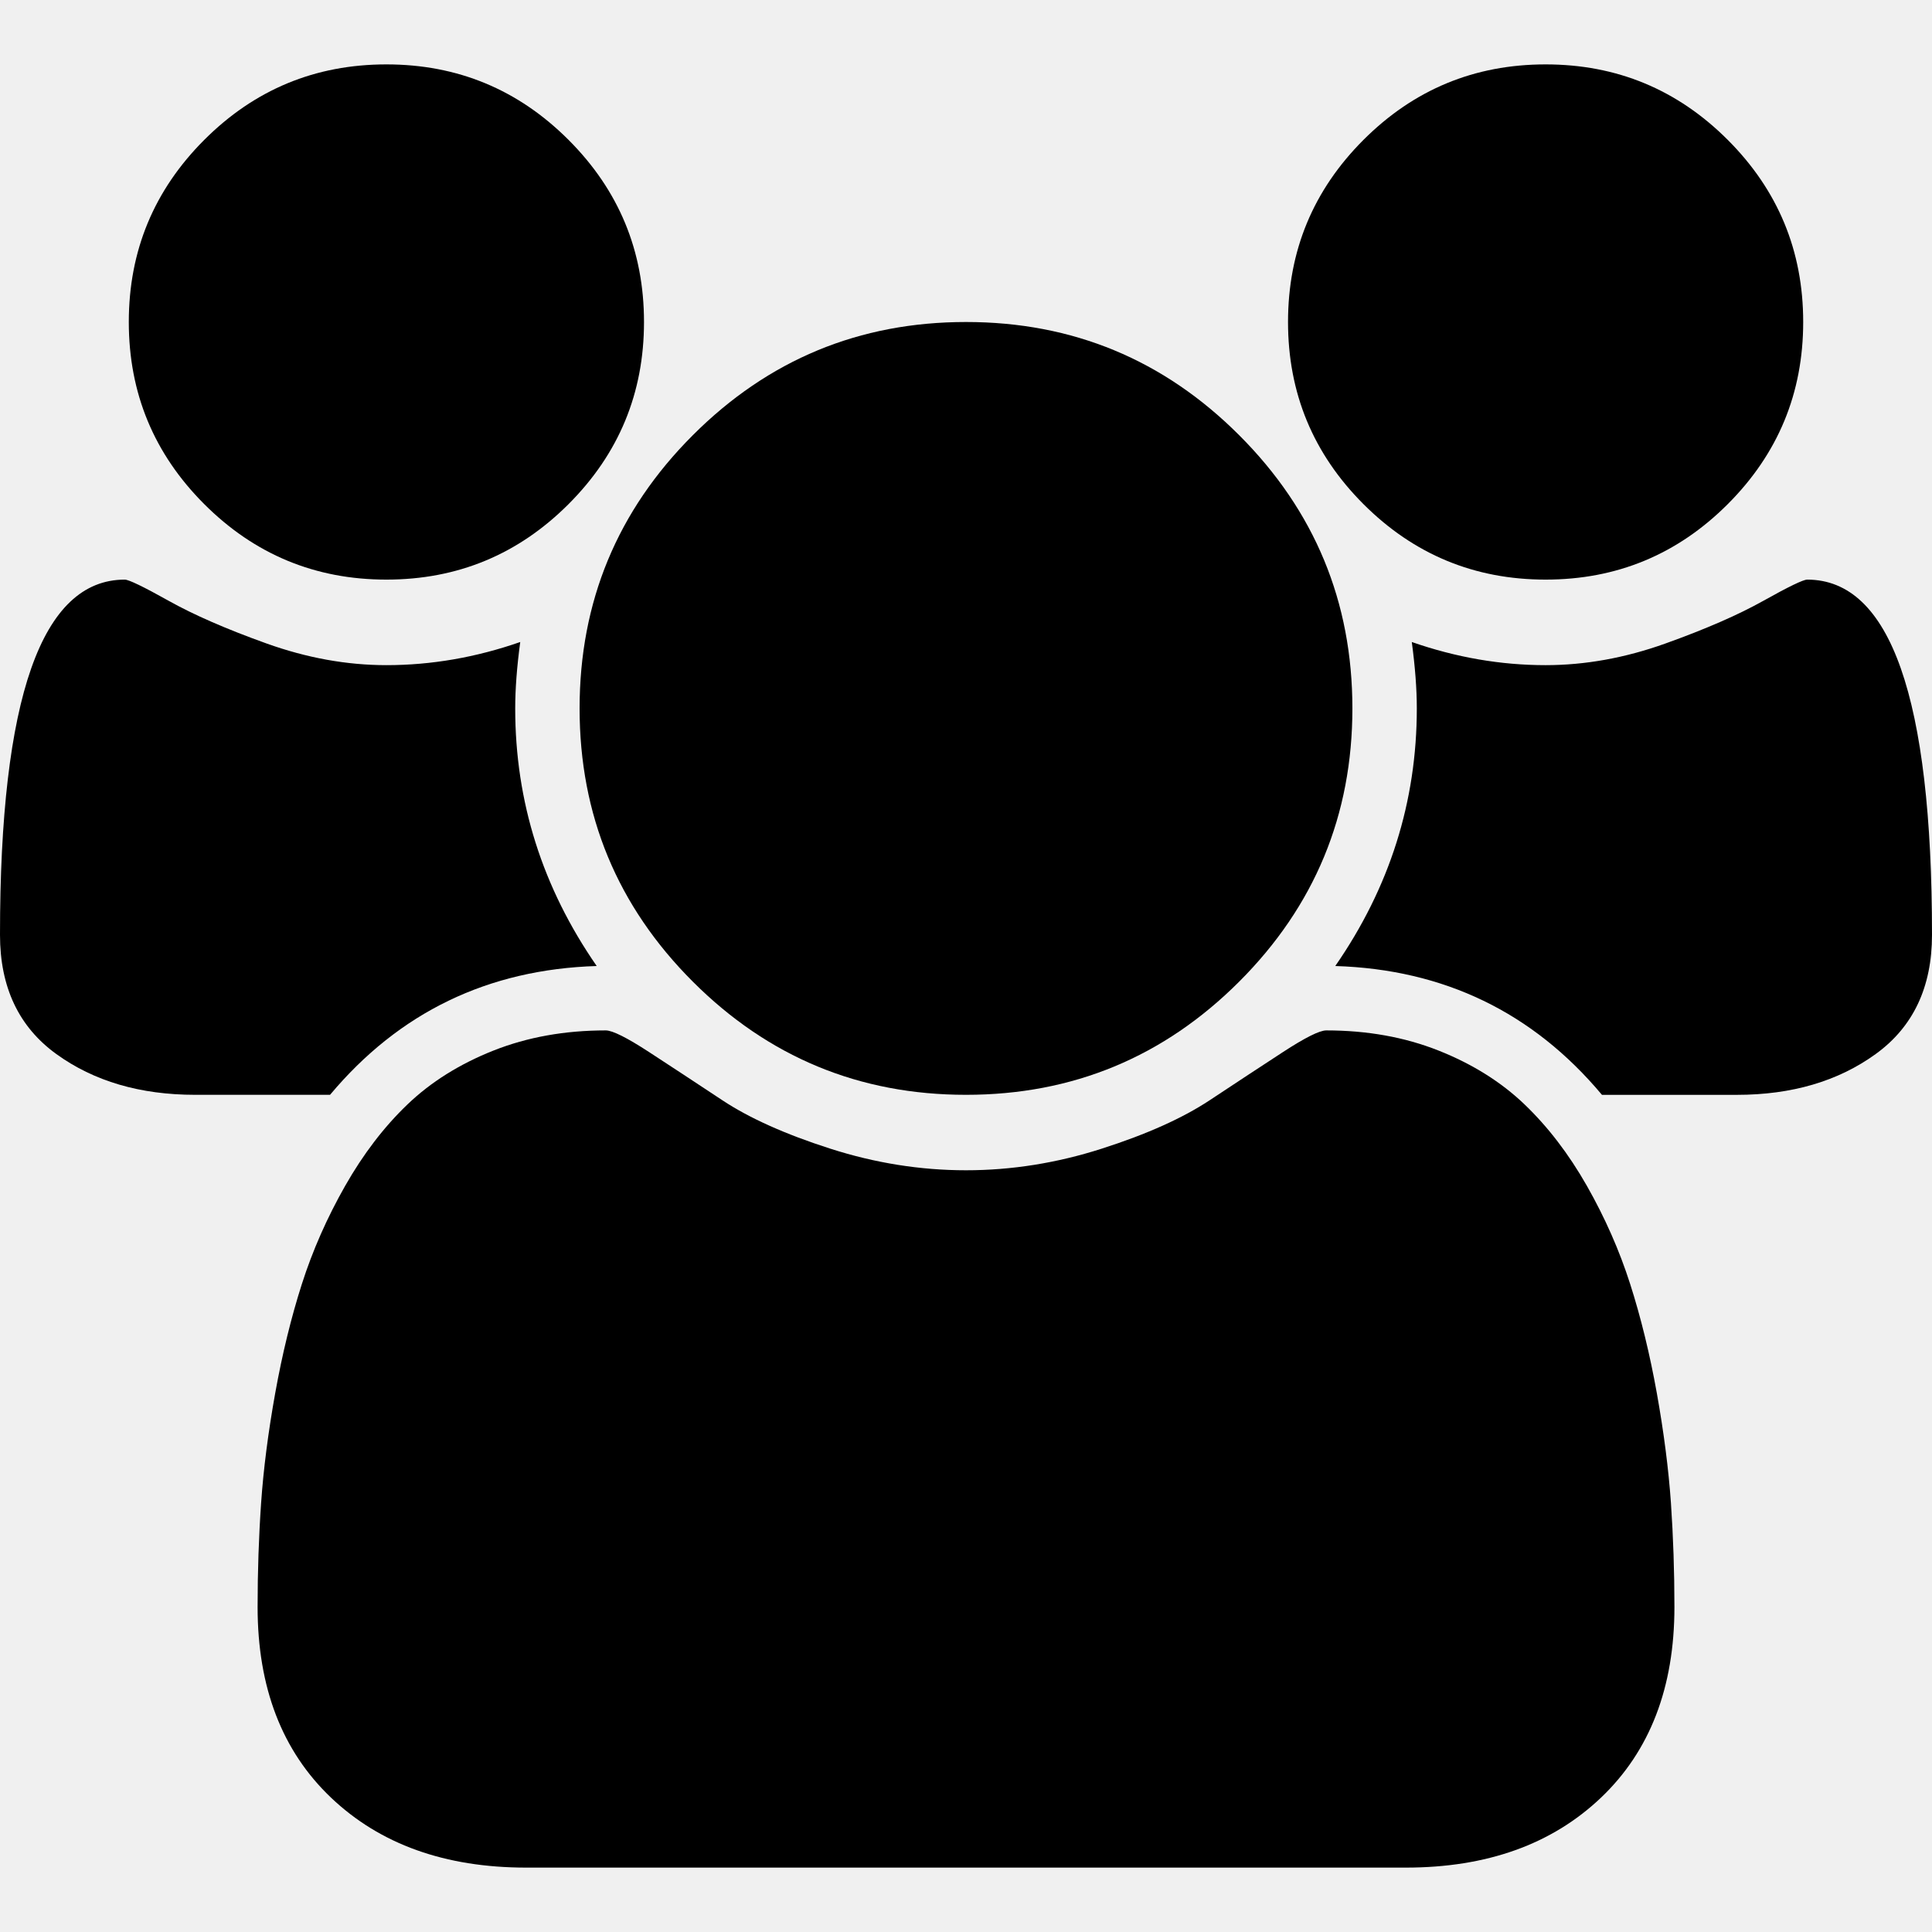
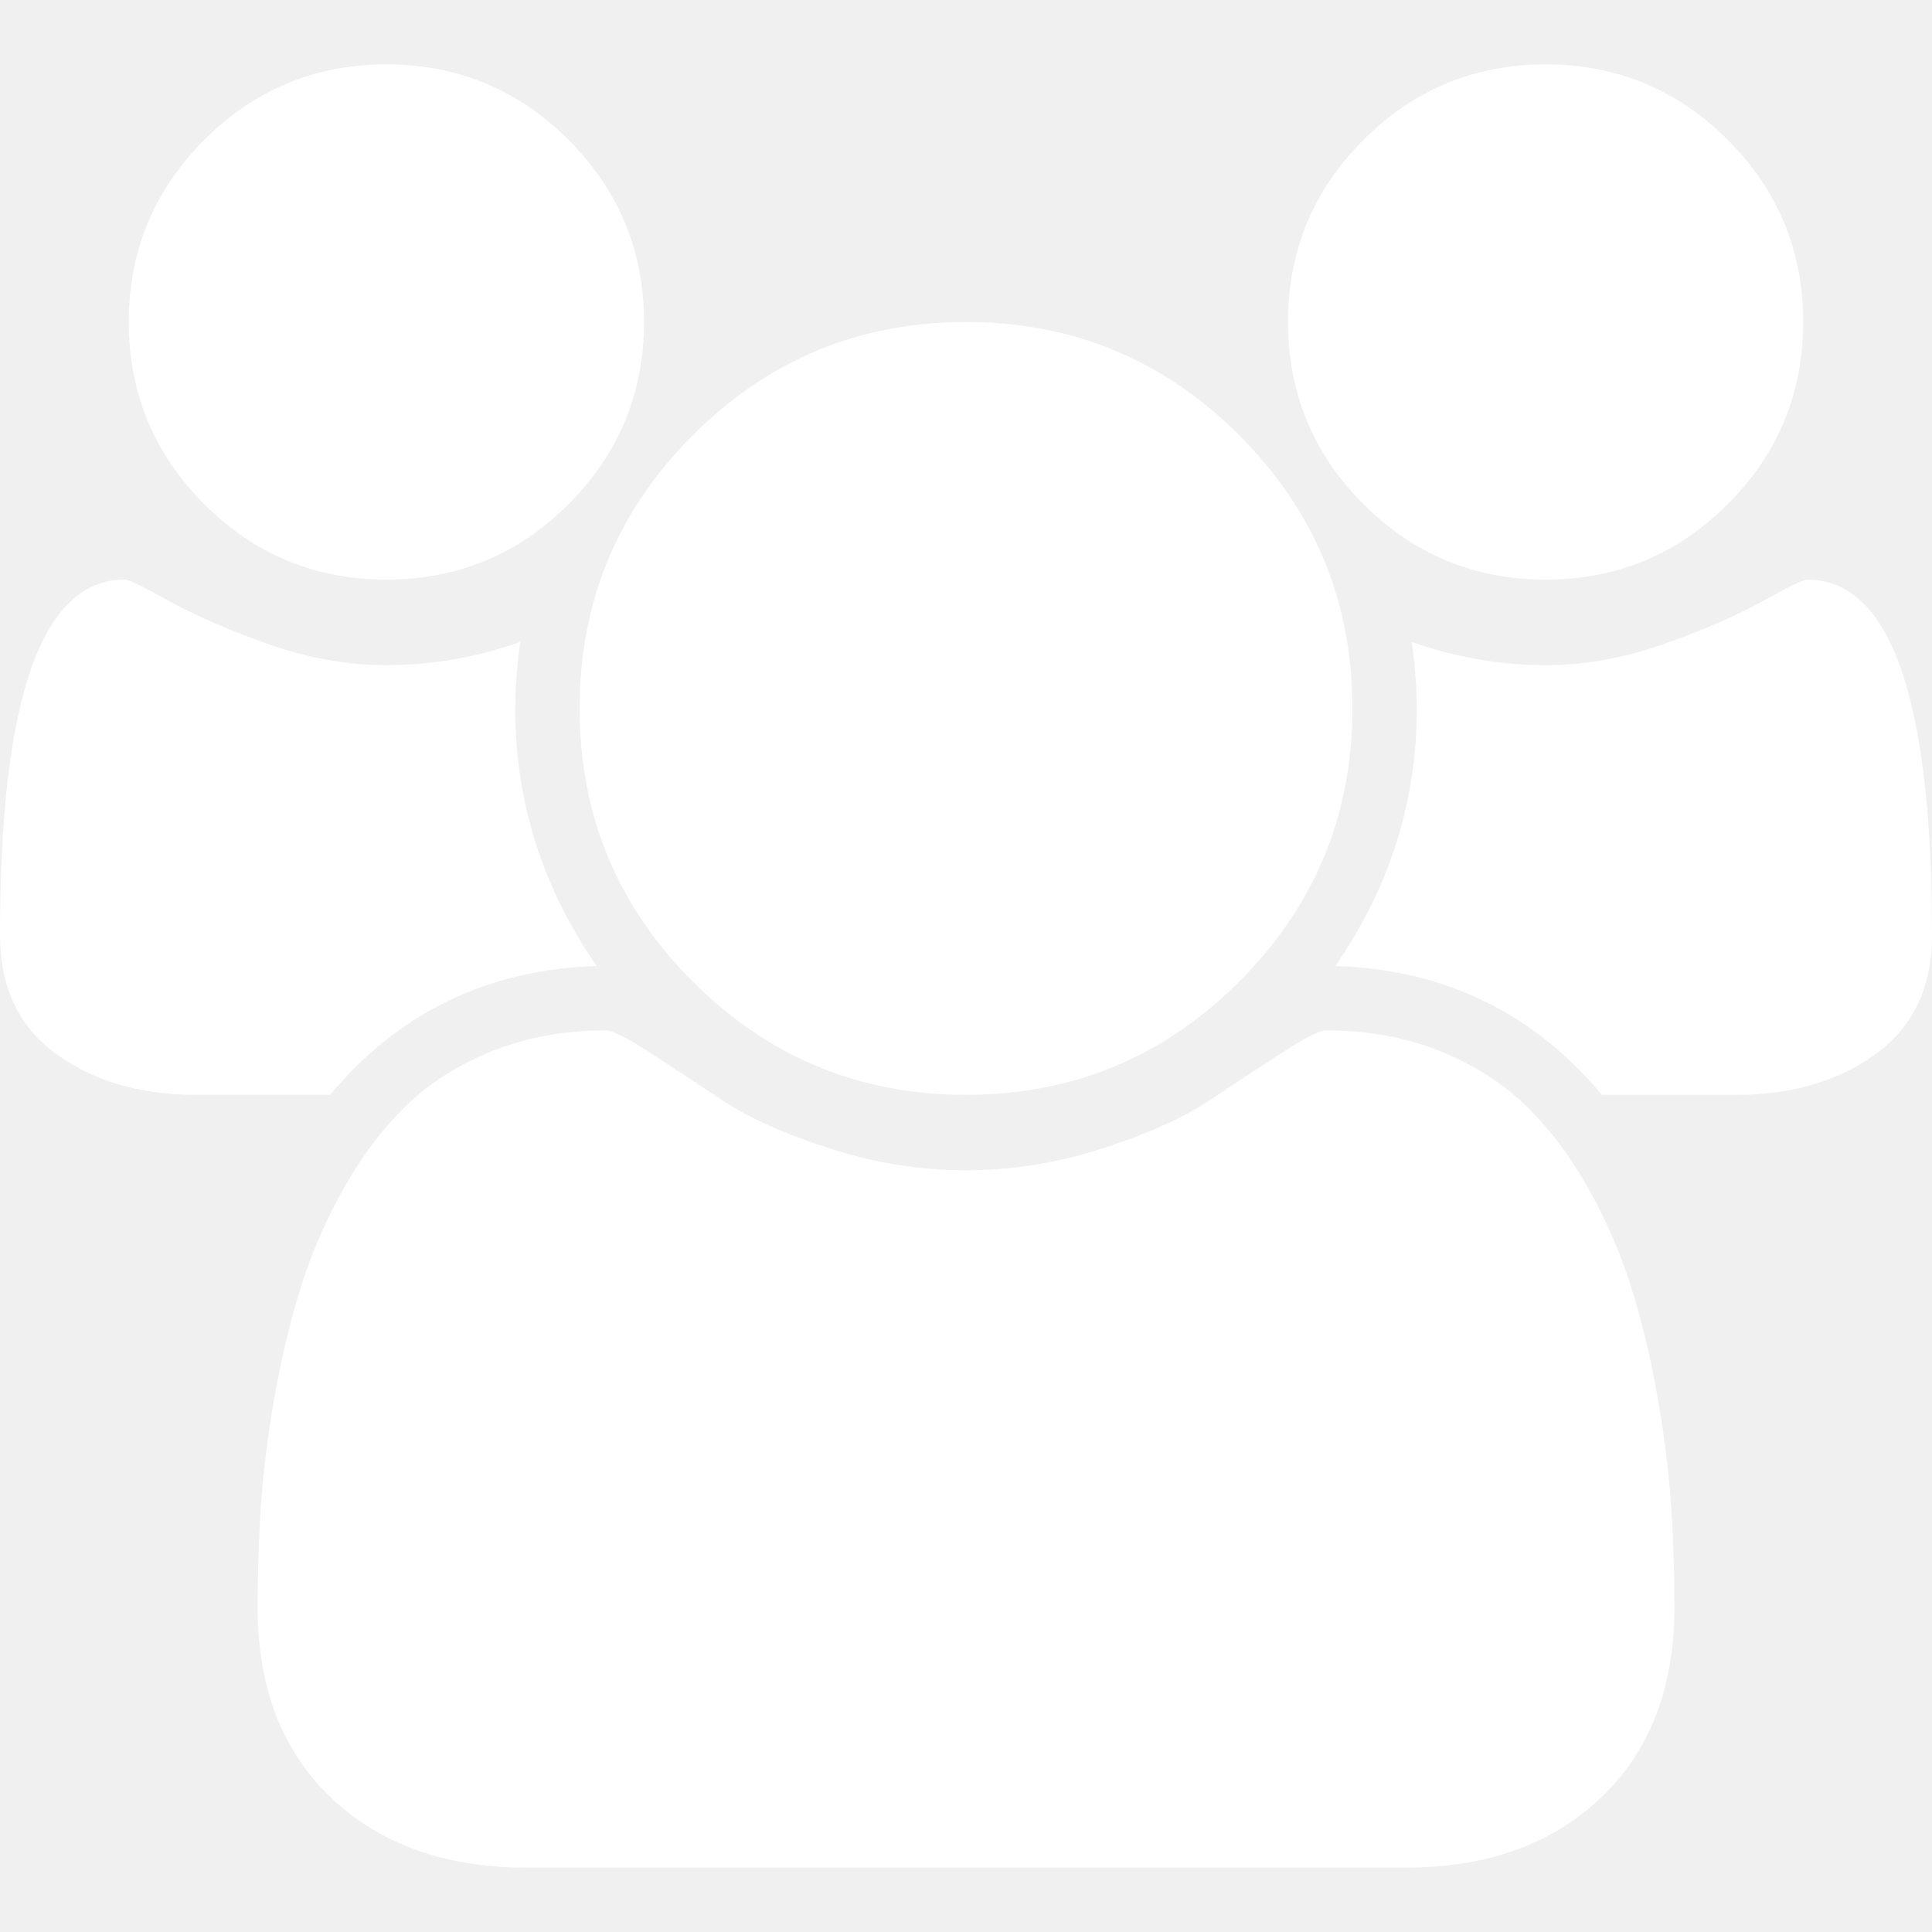
- <svg xmlns="http://www.w3.org/2000/svg" version="1.1" id="Capa_1" x="0px" y="0px" width="548.169px" height="548.169px" viewBox="0 0 548.169 548.169" style="enable-background:new 0 0 548.169 548.169;" xml:space="preserve">
+ <svg xmlns="http://www.w3.org/2000/svg" version="1.1" id="Capa_1" x="0px" y="0px" width="548.169px" height="548.169px" viewBox="0 0 548.169 548.169" style="enable-background:new 0 0 548.169 548.169;" xml:space="preserve" fill="white">
  <g>
    <g>
      <path d="M109.634,164.452c20.179,0,37.402-7.135,51.674-21.411c14.277-14.275,21.416-31.503,21.416-51.678    c0-20.173-7.139-37.401-21.416-51.678c-14.272-14.275-31.496-21.414-51.674-21.414c-20.177,0-37.401,7.139-51.676,21.414    C43.684,53.962,36.545,71.186,36.545,91.363c0,20.179,7.139,37.403,21.413,51.678C72.233,157.313,89.457,164.452,109.634,164.452z    " />
      <path d="M196.569,278.519c21.413,21.406,47.248,32.114,77.516,32.114c30.269,0,56.103-10.708,77.515-32.114    c21.409-21.42,32.117-47.258,32.117-77.52c0-30.264-10.708-56.101-32.117-77.515c-21.412-21.414-47.246-32.121-77.515-32.121    c-30.268,0-56.105,10.709-77.516,32.121c-21.411,21.411-32.12,47.248-32.12,77.515S175.158,257.102,196.569,278.519z" />
      <path d="M438.543,164.452c20.17,0,37.397-7.135,51.671-21.411c14.274-14.275,21.409-31.503,21.409-51.678    c0-20.173-7.135-37.401-21.409-51.678c-14.273-14.275-31.501-21.414-51.671-21.414c-20.184,0-37.407,7.139-51.682,21.414    c-14.271,14.277-21.409,31.501-21.409,51.678c0,20.179,7.139,37.403,21.409,51.678    C401.136,157.313,418.359,164.452,438.543,164.452z" />
      <path d="M512.763,164.456c-1.136,0-5.276,1.999-12.415,5.996c-7.132,3.999-16.416,8.044-27.833,12.137    c-11.416,4.089-22.747,6.136-33.972,6.136c-12.758,0-25.406-2.187-37.973-6.567c0.945,7.039,1.424,13.322,1.424,18.842    c0,26.457-7.71,50.819-23.134,73.089c30.841,0.955,56.056,13.134,75.668,36.552h38.256c15.605,0,28.739-3.863,39.396-11.57    c10.657-7.703,15.989-18.986,15.989-33.83C548.172,198.047,536.376,164.452,512.763,164.456z" />
      <path d="M470.096,395.284c-1.999-11.136-4.524-21.464-7.57-30.978c-3.046-9.521-7.139-18.794-12.271-27.836    c-5.141-9.034-11.044-16.748-17.706-23.127c-6.667-6.379-14.805-11.464-24.414-15.276c-9.609-3.806-20.225-5.708-31.833-5.708    c-1.906,0-5.996,2.047-12.278,6.14c-6.283,4.089-13.224,8.665-20.841,13.702c-7.615,5.037-17.789,9.609-30.55,13.702    c-12.762,4.093-25.608,6.14-38.544,6.14c-12.941,0-25.791-2.047-38.544-6.14c-12.756-4.093-22.936-8.665-30.55-13.702    c-7.616-5.037-14.561-9.613-20.841-13.702c-6.283-4.093-10.373-6.14-12.279-6.14c-11.609,0-22.22,1.902-31.833,5.708    c-9.613,3.812-17.749,8.897-24.41,15.276c-6.667,6.372-12.562,14.093-17.705,23.127c-5.137,9.042-9.229,18.315-12.275,27.836    c-3.045,9.514-5.564,19.842-7.566,30.978c-2,11.136-3.331,21.505-3.997,31.121c-0.667,9.613-0.999,19.466-0.999,29.554    c0,22.836,6.945,40.874,20.839,54.098c13.899,13.223,32.363,19.842,55.389,19.842h249.535c23.028,0,41.49-6.619,55.392-19.842    c13.894-13.224,20.841-31.262,20.841-54.098c0-10.088-0.335-19.938-0.992-29.554C473.418,416.789,472.087,406.419,470.096,395.284    z" />
      <path d="M169.303,274.088c-15.418-22.27-23.125-46.632-23.122-73.089c0-5.52,0.477-11.799,1.427-18.842    c-12.564,4.377-25.221,6.567-37.974,6.567c-11.23,0-22.552-2.046-33.974-6.136c-11.417-4.093-20.699-8.138-27.834-12.137    c-7.138-3.997-11.281-5.996-12.422-5.996C11.801,164.456,0,198.051,0,265.24c0,14.844,5.33,26.127,15.987,33.83    c10.66,7.707,23.794,11.563,39.397,11.563h38.26C113.251,287.222,138.467,275.042,169.303,274.088z" />
    </g>
  </g>
  <g>
</g>
  <g>
</g>
  <g>
</g>
  <g>
</g>
  <g>
</g>
  <g>
</g>
  <g>
</g>
  <g>
</g>
  <g>
</g>
  <g>
</g>
  <g>
</g>
  <g>
</g>
  <g>
</g>
  <g>
</g>
  <g>
</g>
</svg>
